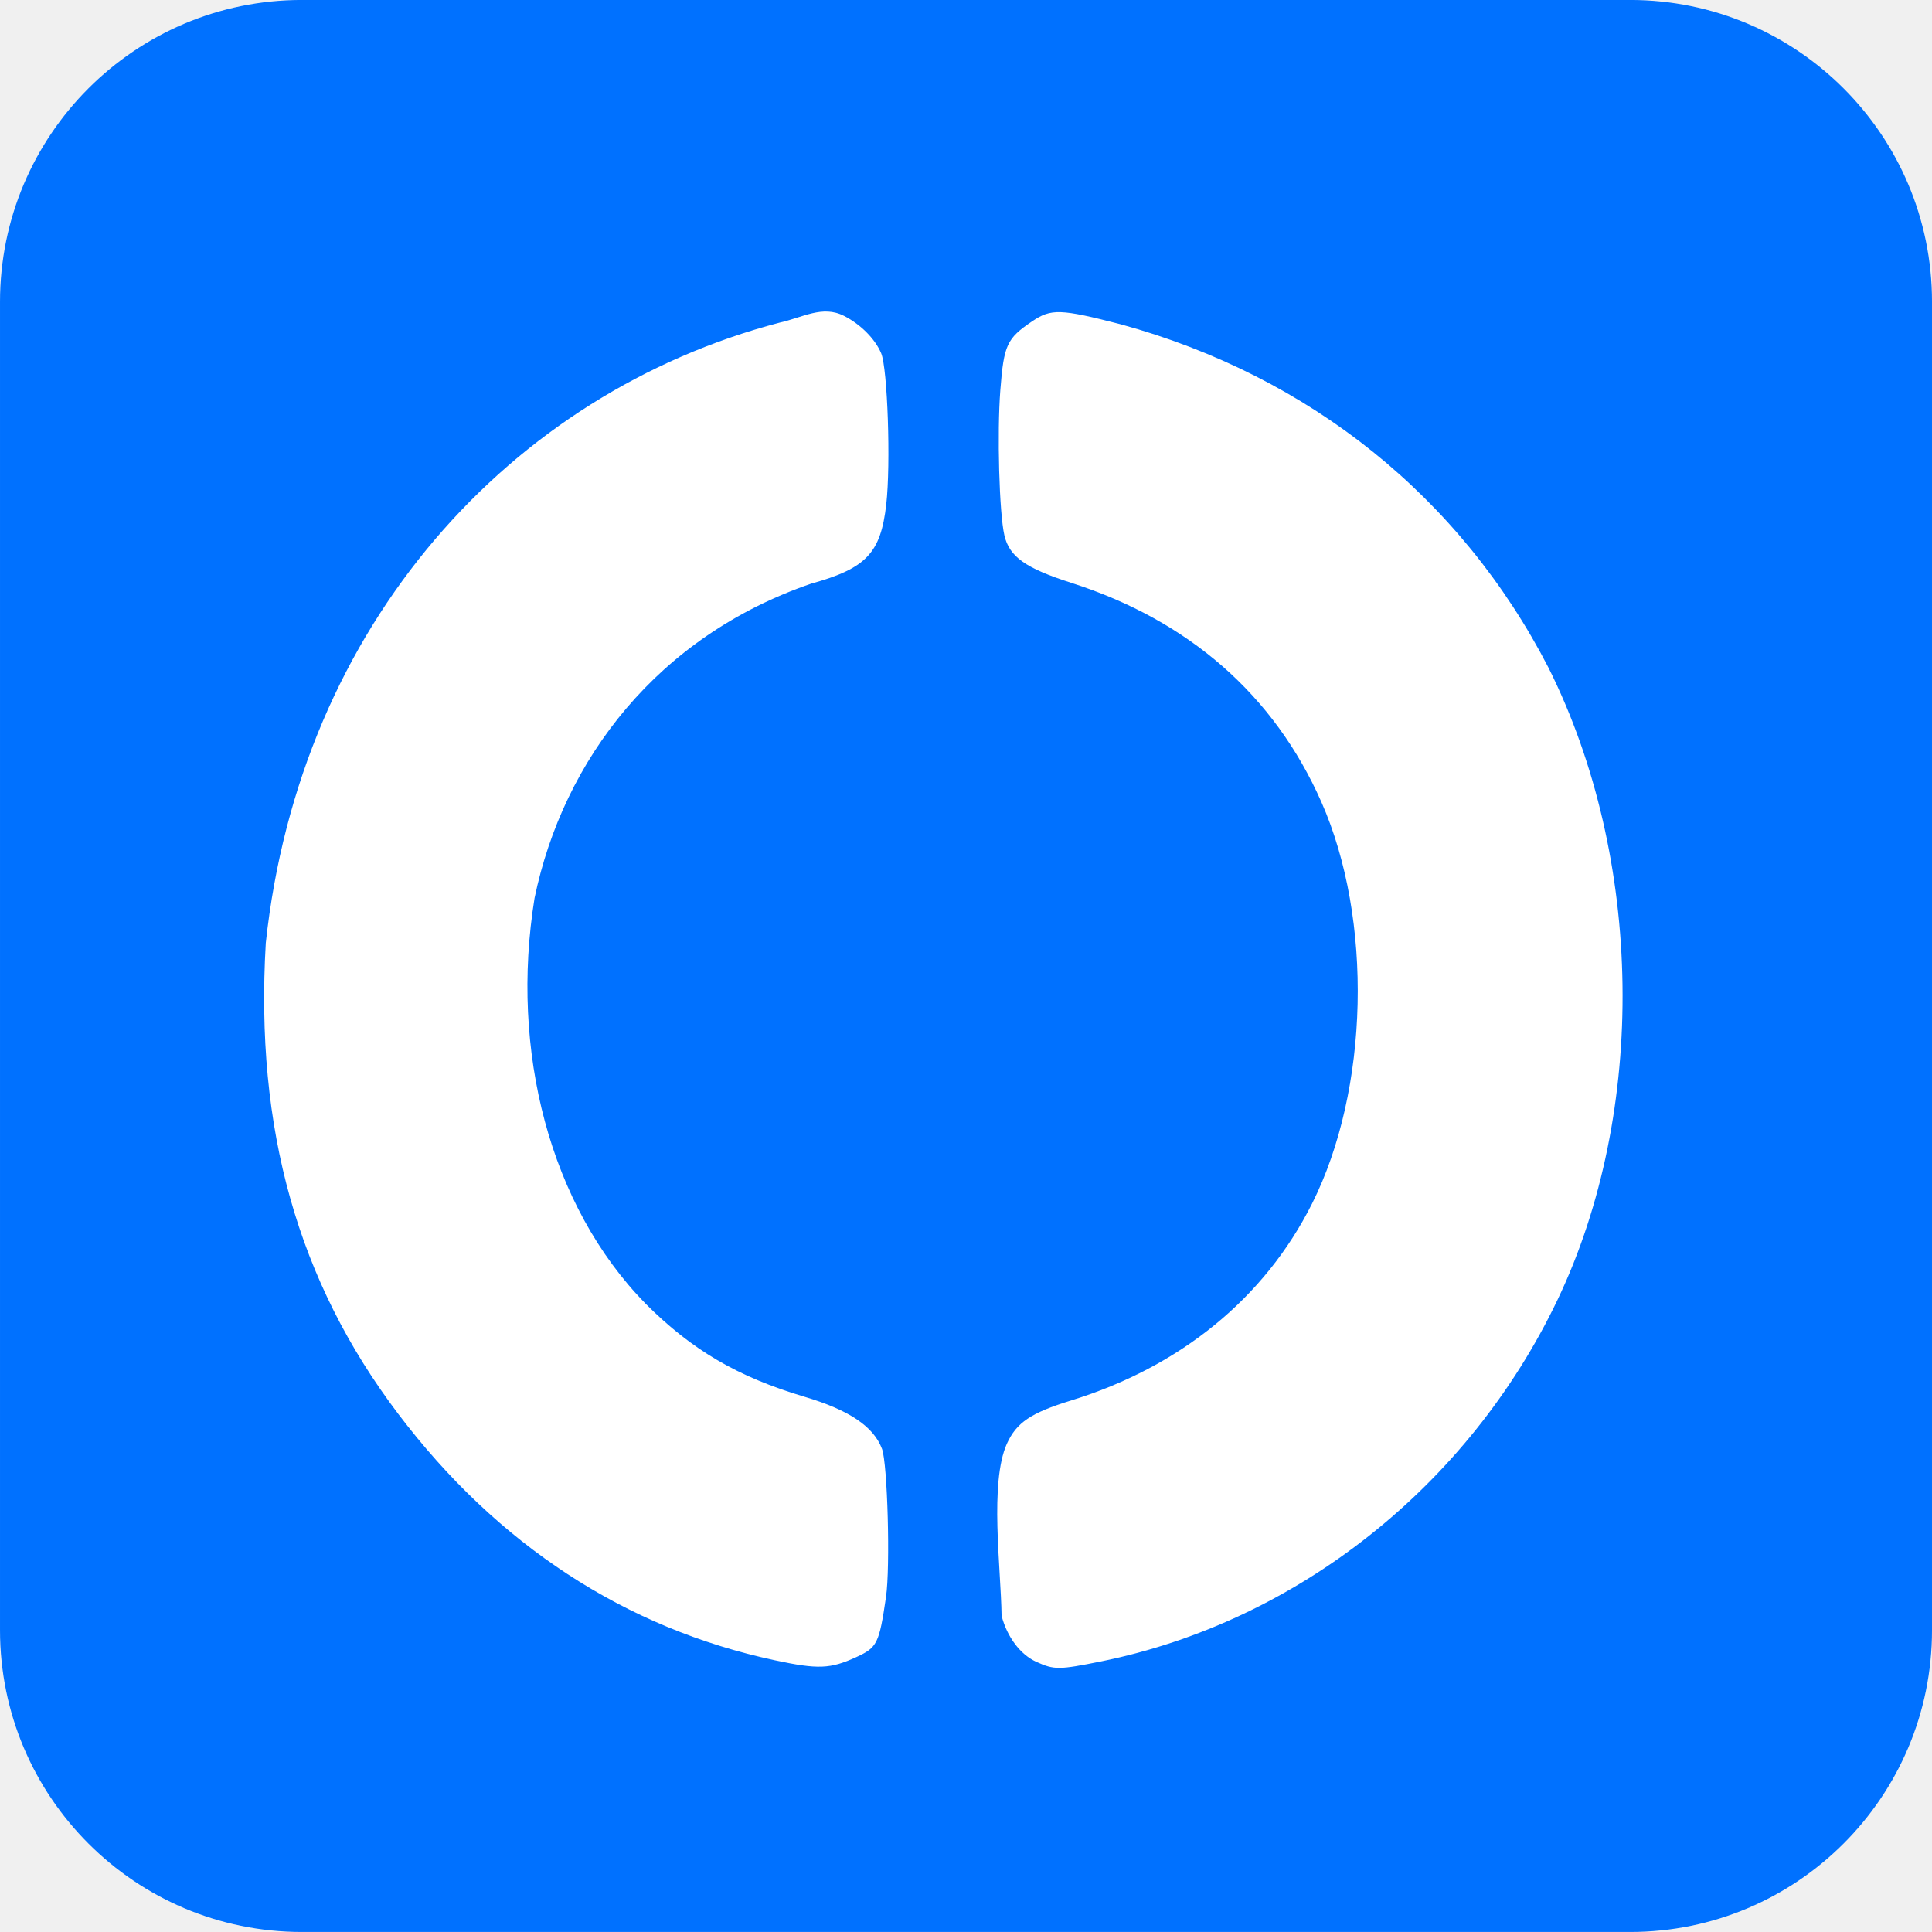
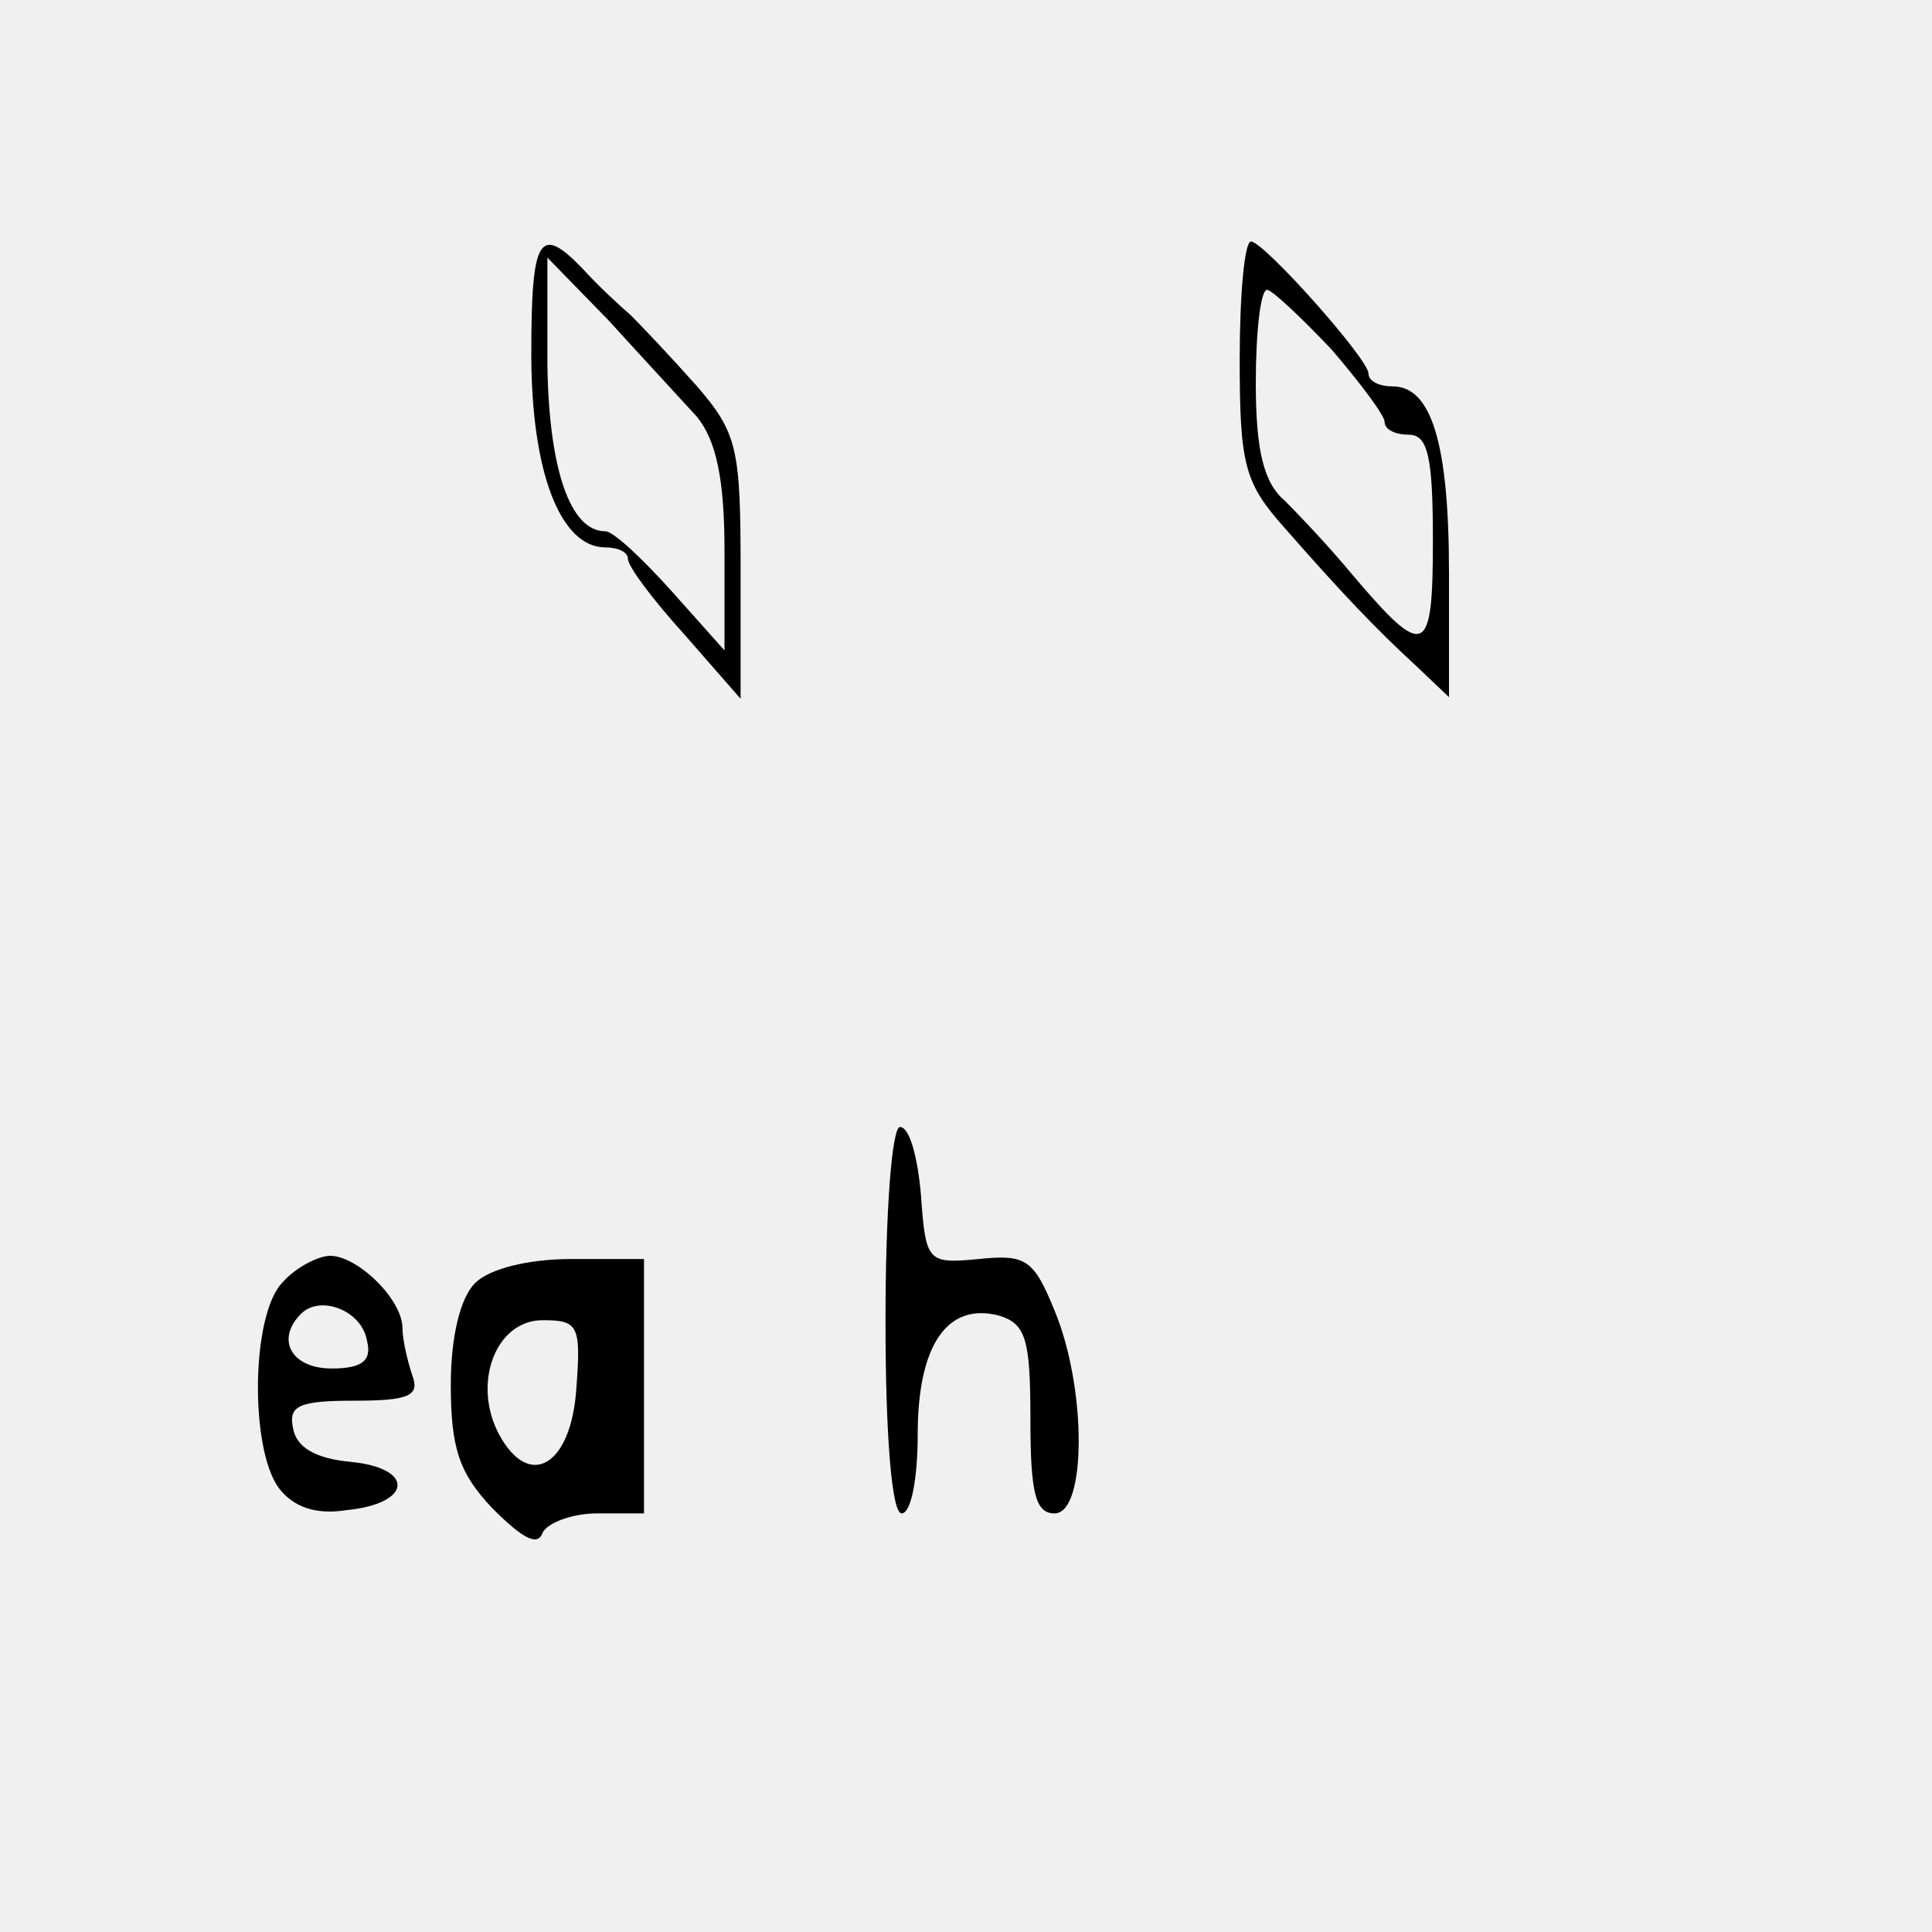
- <svg xmlns="http://www.w3.org/2000/svg" viewBox="0 0 375 375" style="width:32px;height:32px;margin:0 4px 4px 0">
-   <rect transform="matrix(.91553 0 0 .91553 -152.92 116.76)" x="167.03" y="-127.54" width="409.6" height="409.6" rx="64" ry="64" fill="#0071ff" />
-   <path d="M150.428 322.264c-29.063-6.202-53.897-22.439-73.115-47.804-19.507-25.746-27.838-55.355-25.723-91.414 6.655-62.013 47.667-106.753 99.687-120.411 4.509-.989 8.353-3.462 12.55-1.322 3.22 1.64 6.028 4.467 7.206 7.251 1.25 2.955 1.877 21.54.99 29.331-1.076 9.46-3.877 12.418-14.566 15.388-29.723 10.195-48.105 34.07-53.697 61.017-4.8 29.668 2.951 59.729 21.528 78.727 8.966 8.993 17.92 14.24 30.869 18.086 8.646 2.57 13.393 5.758 15.036 10.102 1.085 2.867 1.63 22.984.779 28.772-1.33 9.046-1.702 9.796-5.792 11.667-5.029 2.3-7.404 2.392-15.752.61zm50.708.29c-3.092-1.402-5.673-4.83-6.73-8.94-.134-9.408-2.366-25.754 1.02-33.373 1.88-4.128 4.65-5.999 12.433-8.396 21.267-6.551 37.593-19.88 46.806-38.213 11.11-22.108 11.877-55.183 1.808-77.975-9.154-20.723-25.7-35.217-48.555-42.534-8.872-2.84-12.004-5.065-12.968-9.21-1.002-4.31-1.435-19.87-.785-28.218.682-8.766 1.249-9.99 6.162-13.318 3.701-2.505 5.482-2.446 17.223.575 36.718 10.077 65.97 33.597 83.026 66.68 18.495 37.034 19.191 86.11 1.742 122.655-17.233 36.09-50.591 62.511-88.622 70.194-8.172 1.65-9.07 1.656-12.56.073z" fill="#fff" />
+ <svg xmlns="http://www.w3.org/2000/svg" version="1.0" width="120pt" height="120pt" viewBox="0 0 120 120" preserveAspectRatio="xMidYMid meet">
+   <g transform="translate(0,120) scale(0.1,-0.1)" fill="#000000" stroke="none">
+     <path d="M330 980 c0 -73 18 -120 46 -120 8 0 14 -3 14 -7 0 -5 16 -26 35 -47 l35 -40 0 81 c0 74 -2 84 -27 113 -16 18 -34 37 -41 44 -7 6 -21 19 -30 29 -27 28 -32 20 -32 -53z m103 -39 c12 -15 17 -39 17 -83 l0 -62 -33 37 c-18 20 -36 37 -41 37 -22 0 -35 39 -36 103 l0 67 38 -39 c20 -22 45 -49 55 -60z" />
+     <path d="M770 977 c0 -66 3 -77 28 -105 35 -40 57 -63 82 -86 l20 -19 0 77 c0 81 -11 116 -35 116 -8 0 -15 3 -15 8 0 9 -65 82 -73 82 -4 0 -7 -33 -7 -73z m57 6 c18 -21 33 -41 33 -45 0 -5 7 -8 15 -8 12 0 15 -14 15 -66 0 -72 -5 -74 -50 -21 -14 17 -33 37 -42 46 -13 11 -18 31 -18 73 0 32 3 58 7 58 3 0 21 -17 40 -37z" />
+     <path d="M550 380 c0 -73 4 -120 10 -120 6 0 10 22 10 49 0 55 18 82 50 74 17 -5 20 -14 20 -64 0 -46 3 -59 15 -59 20 0 20 78 0 126 -13 32 -18 35 -47 32 -32 -3 -33 -2 -36 40 -2 23 -7 42 -13 42 -5 0 -9 -52 -9 -120z" />
+     <path d="M176 404 c-20 -19 -21 -103 -3 -128 9 -12 23 -17 42 -14 41 4 43 26 3 30 -22 2 -34 9 -36 21 -3 14 4 17 38 17 34 0 41 3 36 16 -3 9 -6 22 -6 29 0 18 -28 45 -45 45 -7 0 -21 -7 -29 -16z m52 -37 c3 -12 -3 -17 -22 -17 -25 0 -35 18 -19 34 12 12 38 2 41 -17z" />
+     <path d="M295 403 c-9 -9 -15 -33 -15 -63 0 -39 5 -55 26 -77 18 -18 28 -24 31 -15 3 6 18 12 34 12 l29 0 0 79 0 79 -45 0 c-27 0 -51 -6 -60 -15z m63 -65 c-3 -48 -29 -64 -48 -29 -17 32 -2 71 27 71 22 0 24 -3 21 -42z" />
+   </g>
</svg>
